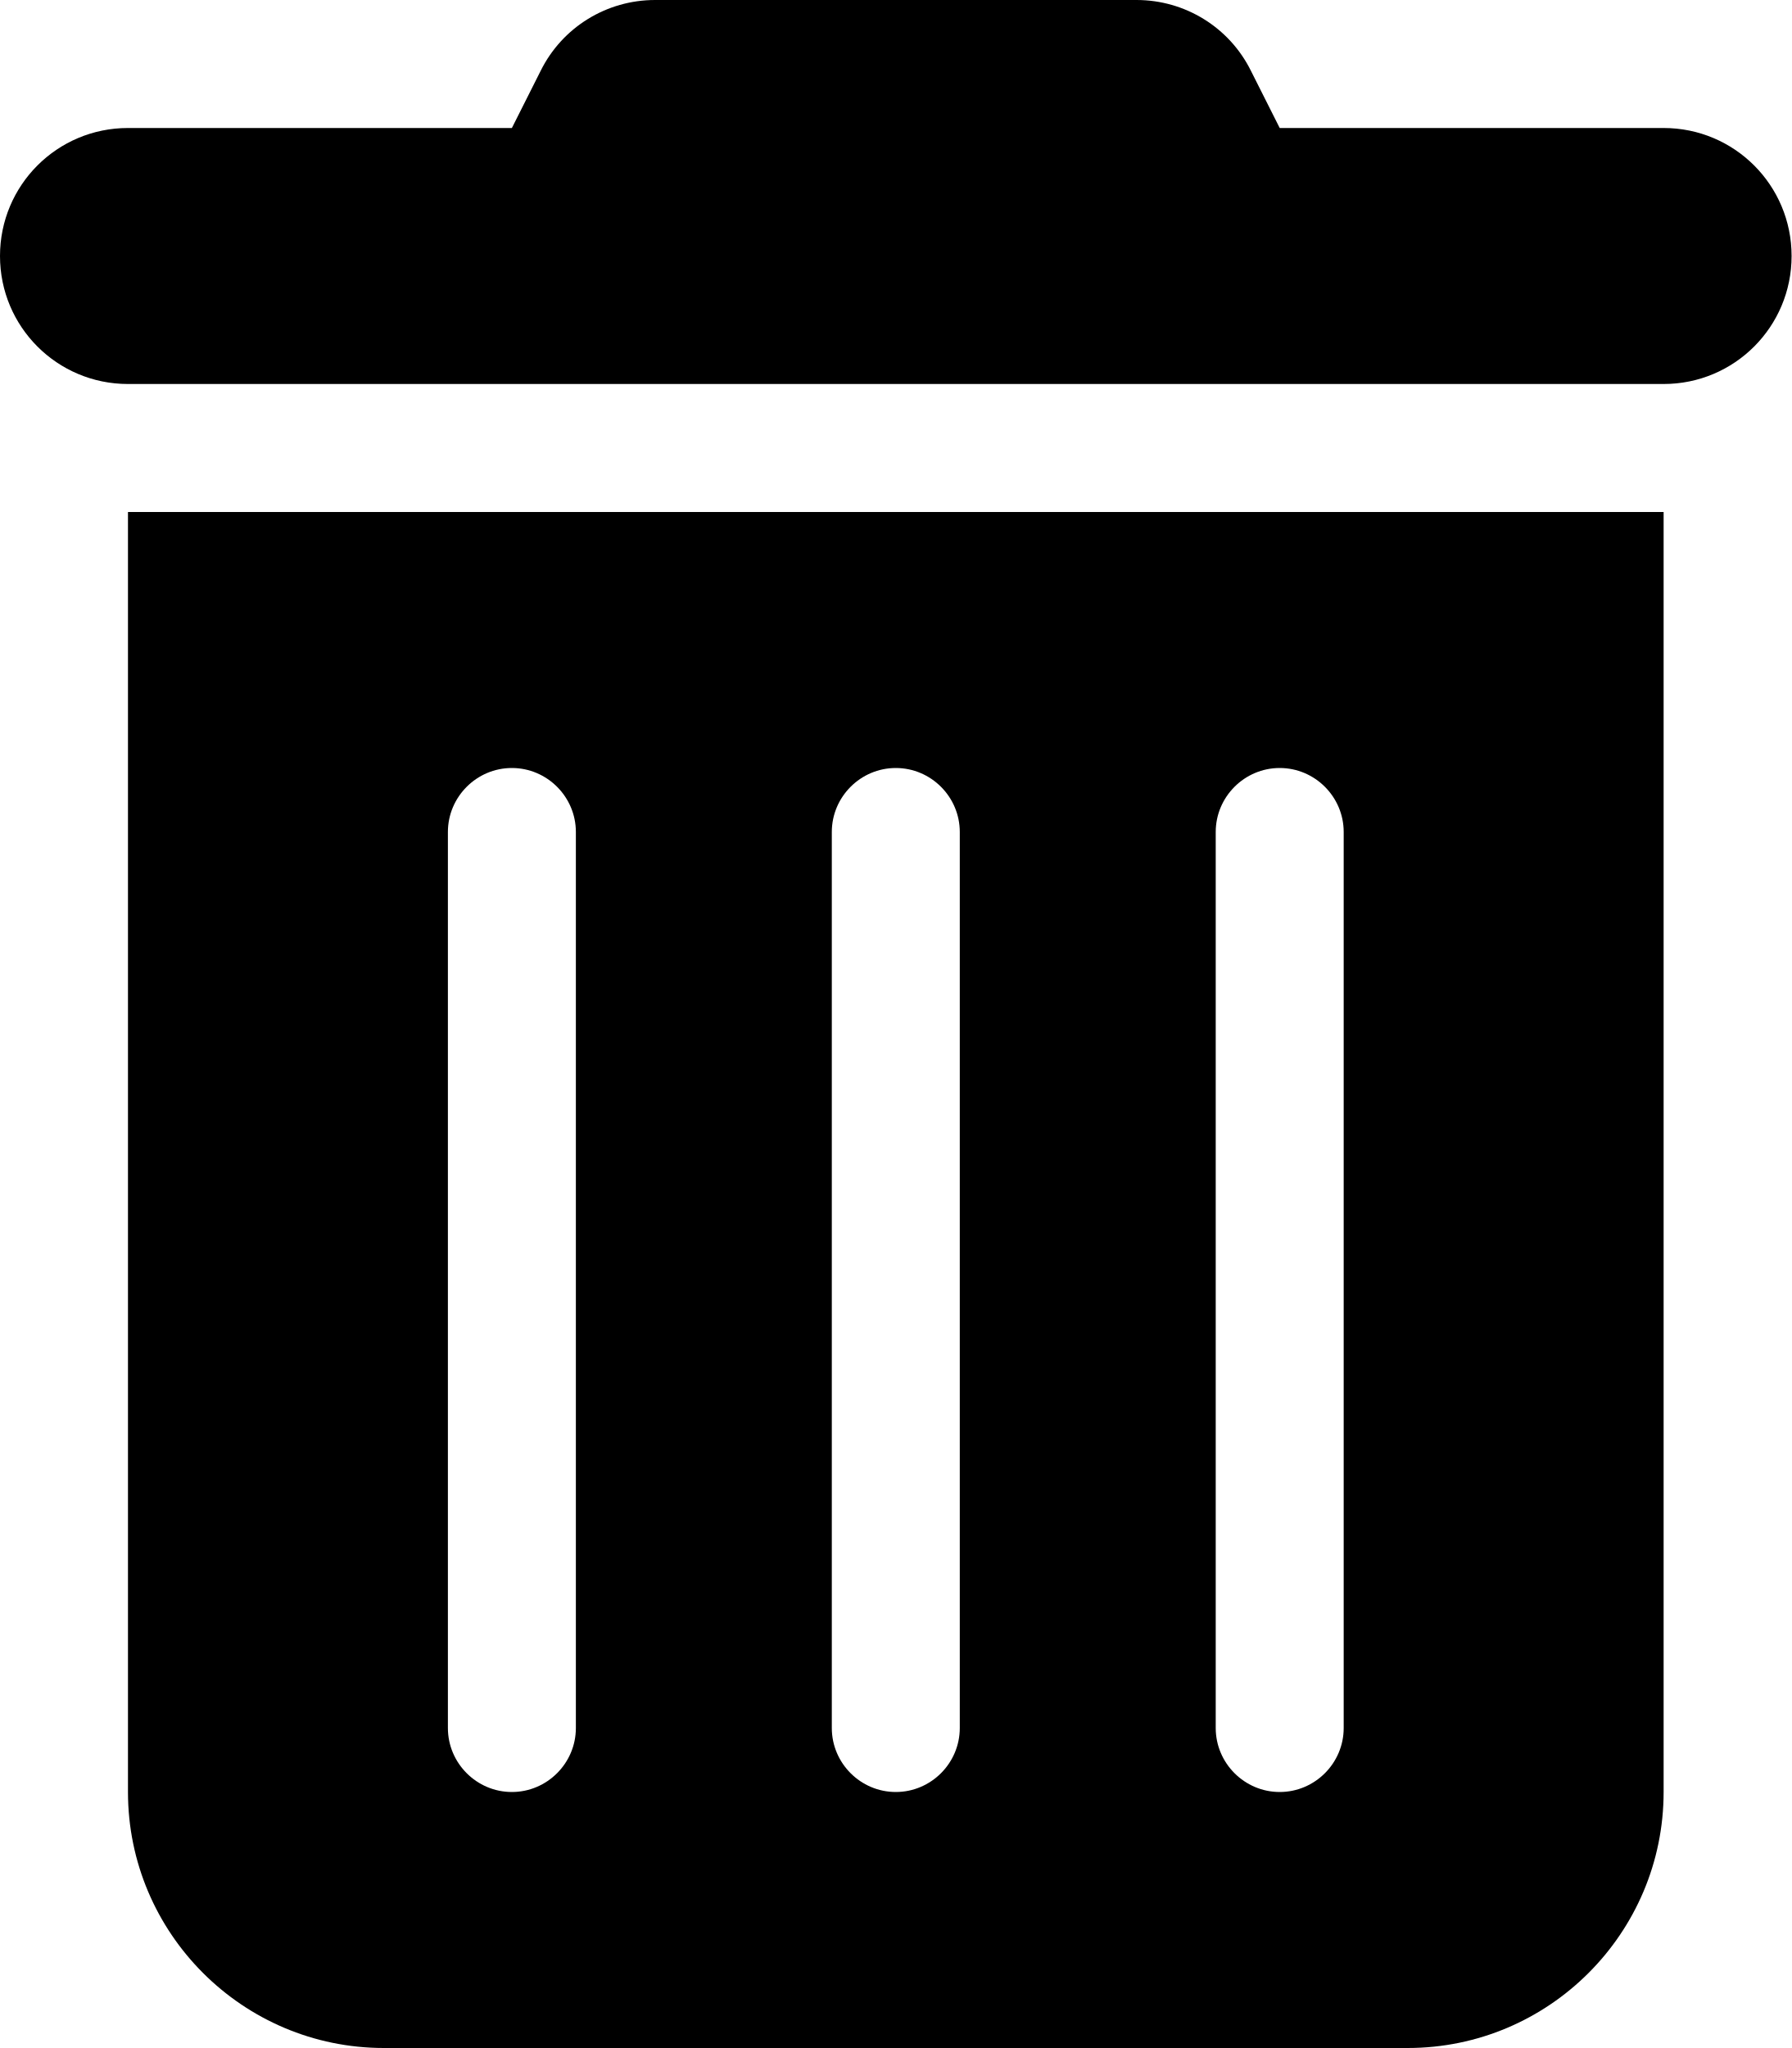
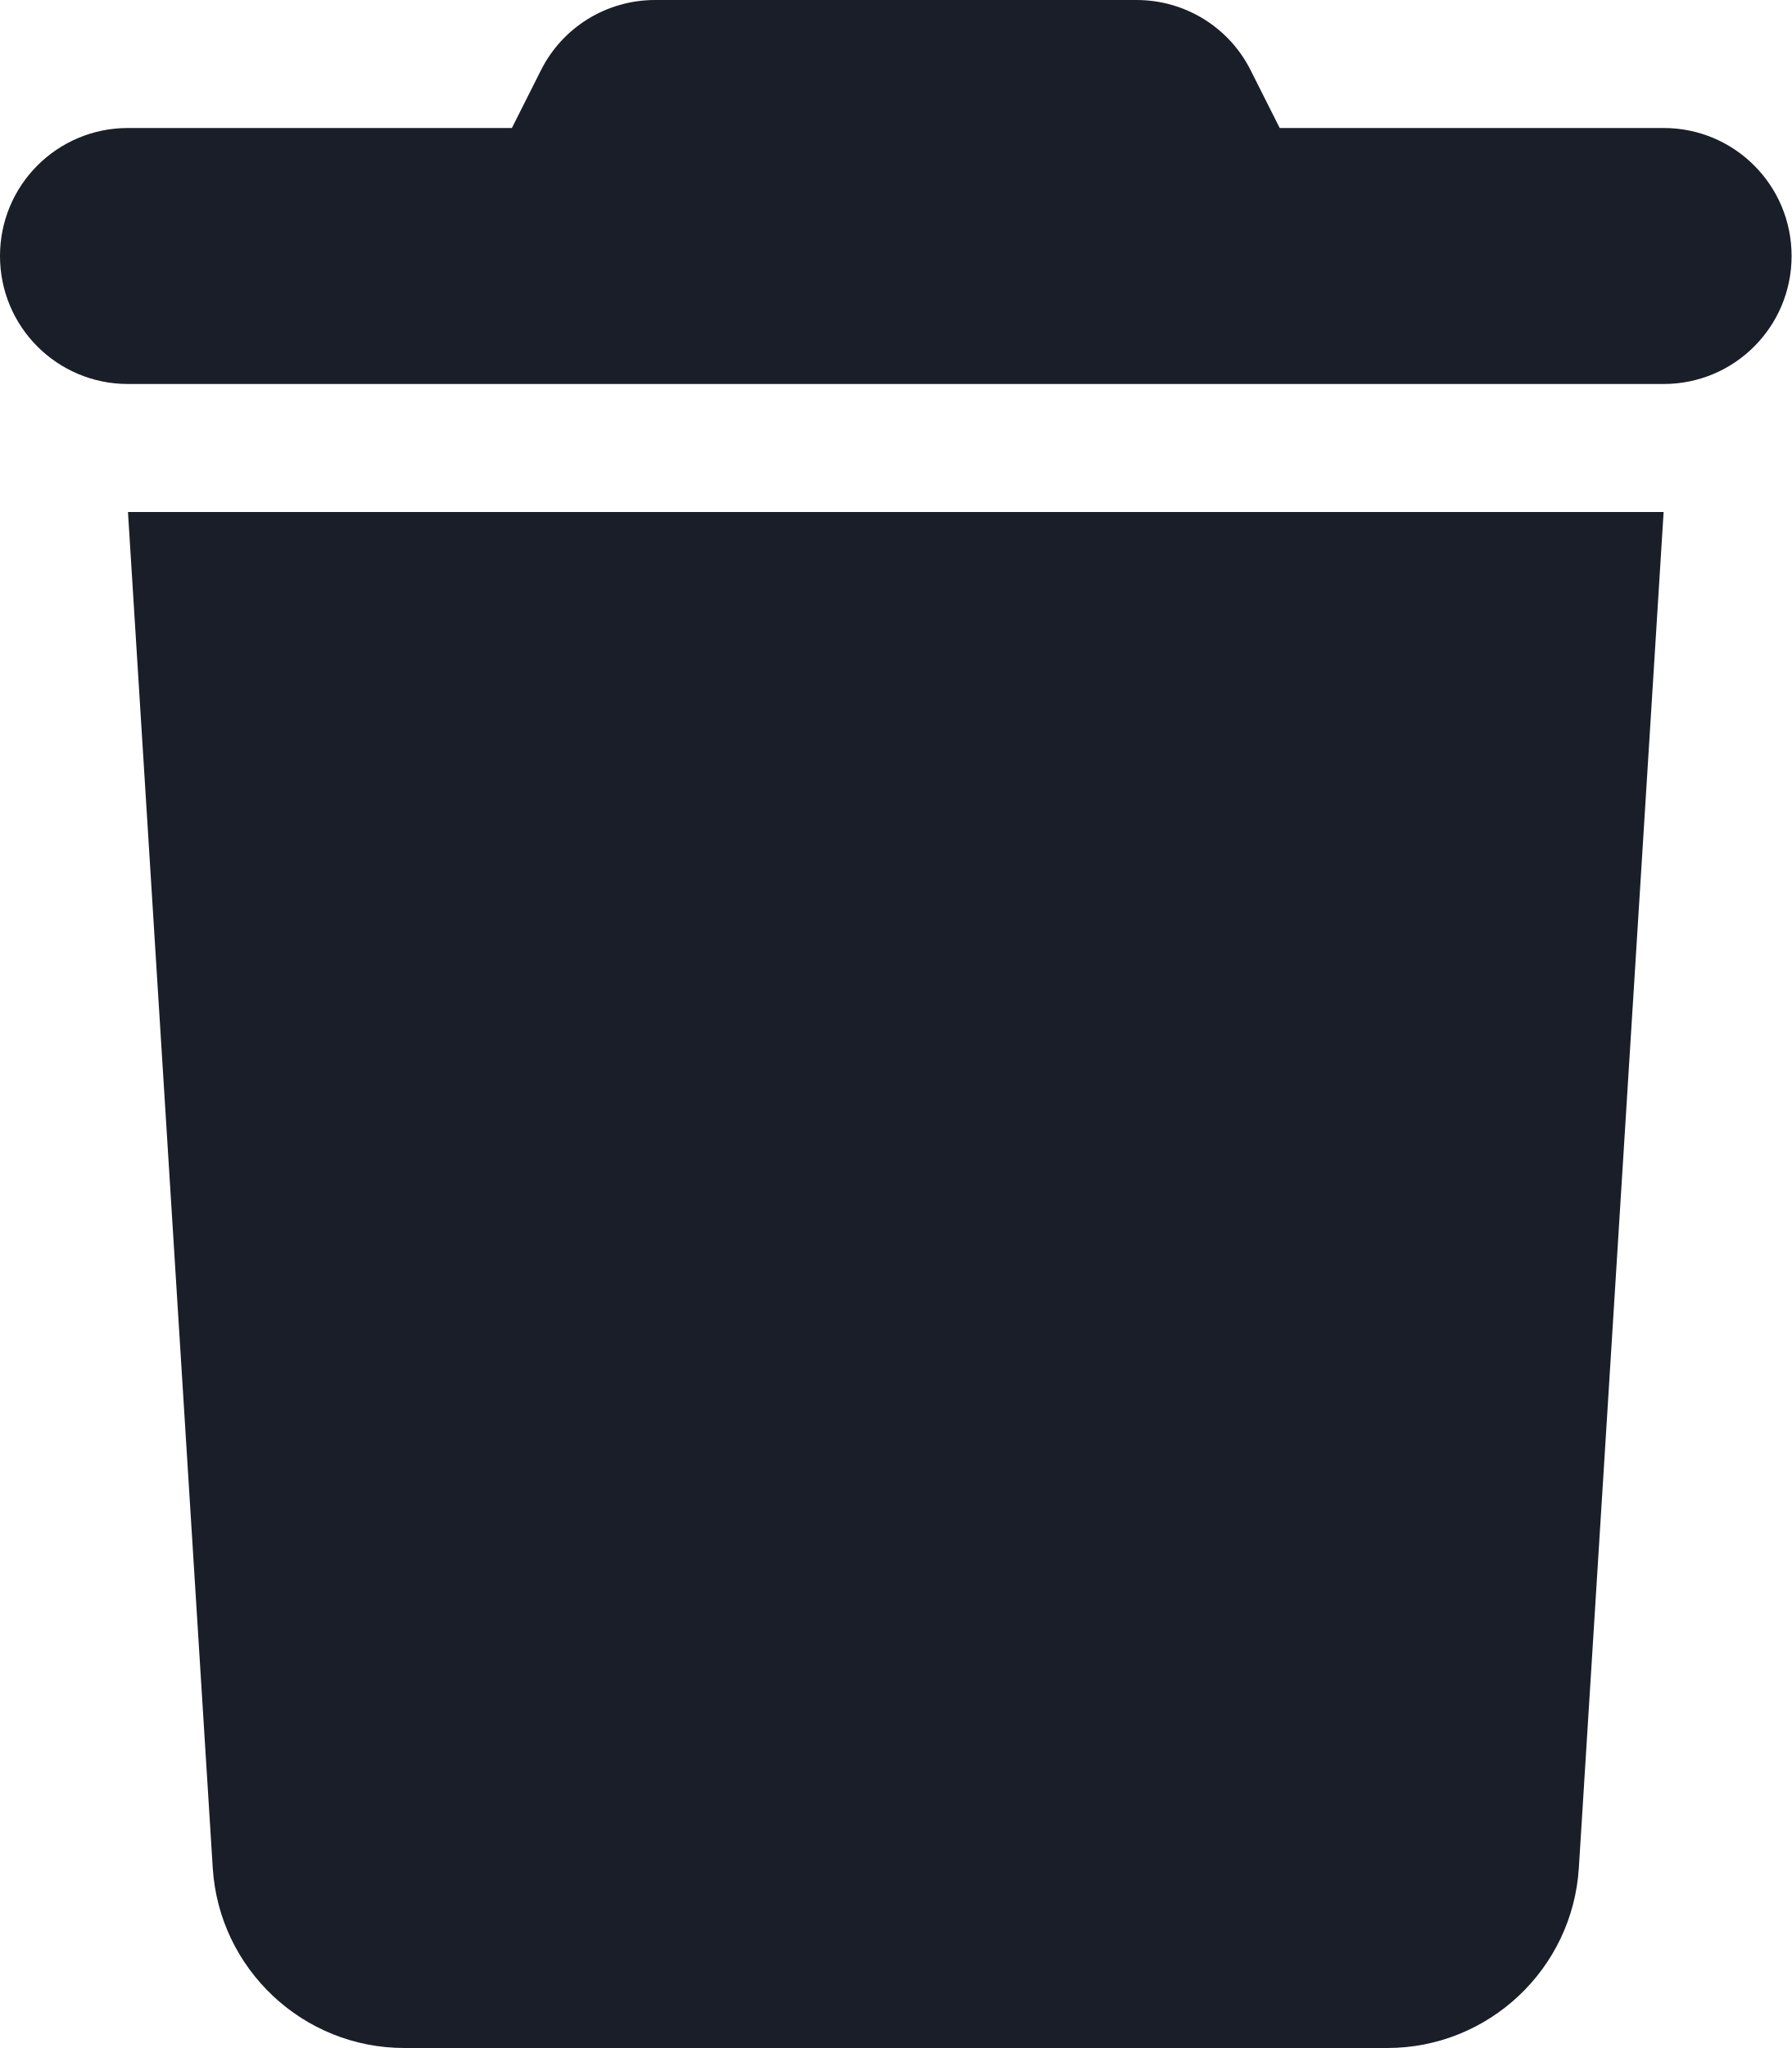
- <svg xmlns="http://www.w3.org/2000/svg" viewBox="0 0 448 512">
-   <path d="M135.2 17.7C140.6 6.8 151.7 0 163.8 0H284.2c12.1 0 23.2 6.8 28.6 17.7L320 32h96c17.7 0 32 14.3 32 32s-14.3 32-32 32H32C14.3 96 0 81.7 0 64S14.3 32 32 32h96l7.2-14.3zM32 128H416V448c0 35.3-28.7 64-64 64H96c-35.3 0-64-28.7-64-64V128zm96 64c-8.8 0-16 7.2-16 16V432c0 8.8 7.2 16 16 16s16-7.2 16-16V208c0-8.8-7.2-16-16-16zm96 0c-8.8 0-16 7.2-16 16V432c0 8.8 7.2 16 16 16s16-7.2 16-16V208c0-8.8-7.2-16-16-16zm96 0c-8.8 0-16 7.2-16 16V432c0 8.8 7.2 16 16 16s16-7.2 16-16V208c0-8.8-7.2-16-16-16z" />
+ <svg xmlns="http://www.w3.org/2000/svg" viewBox="0 0 448 512" fill="#1a1e28">
+   <path d="M135.2 17.7L128 32H32C14.3 32 0 46.3 0 64S14.3 96 32 96H416c17.7 0 32-14.3 32-32s-14.3-32-32-32H320l-7.2-14.3C307.4 6.8 296.3 0 284.2 0H163.8c-12.1 0-23.2 6.8-28.6 17.7zM416 128H32L53.2 467c1.6 25.3 22.6 45 47.9 45H346.9c25.3 0 46.3-19.7 47.9-45L416 128z" />
</svg>
